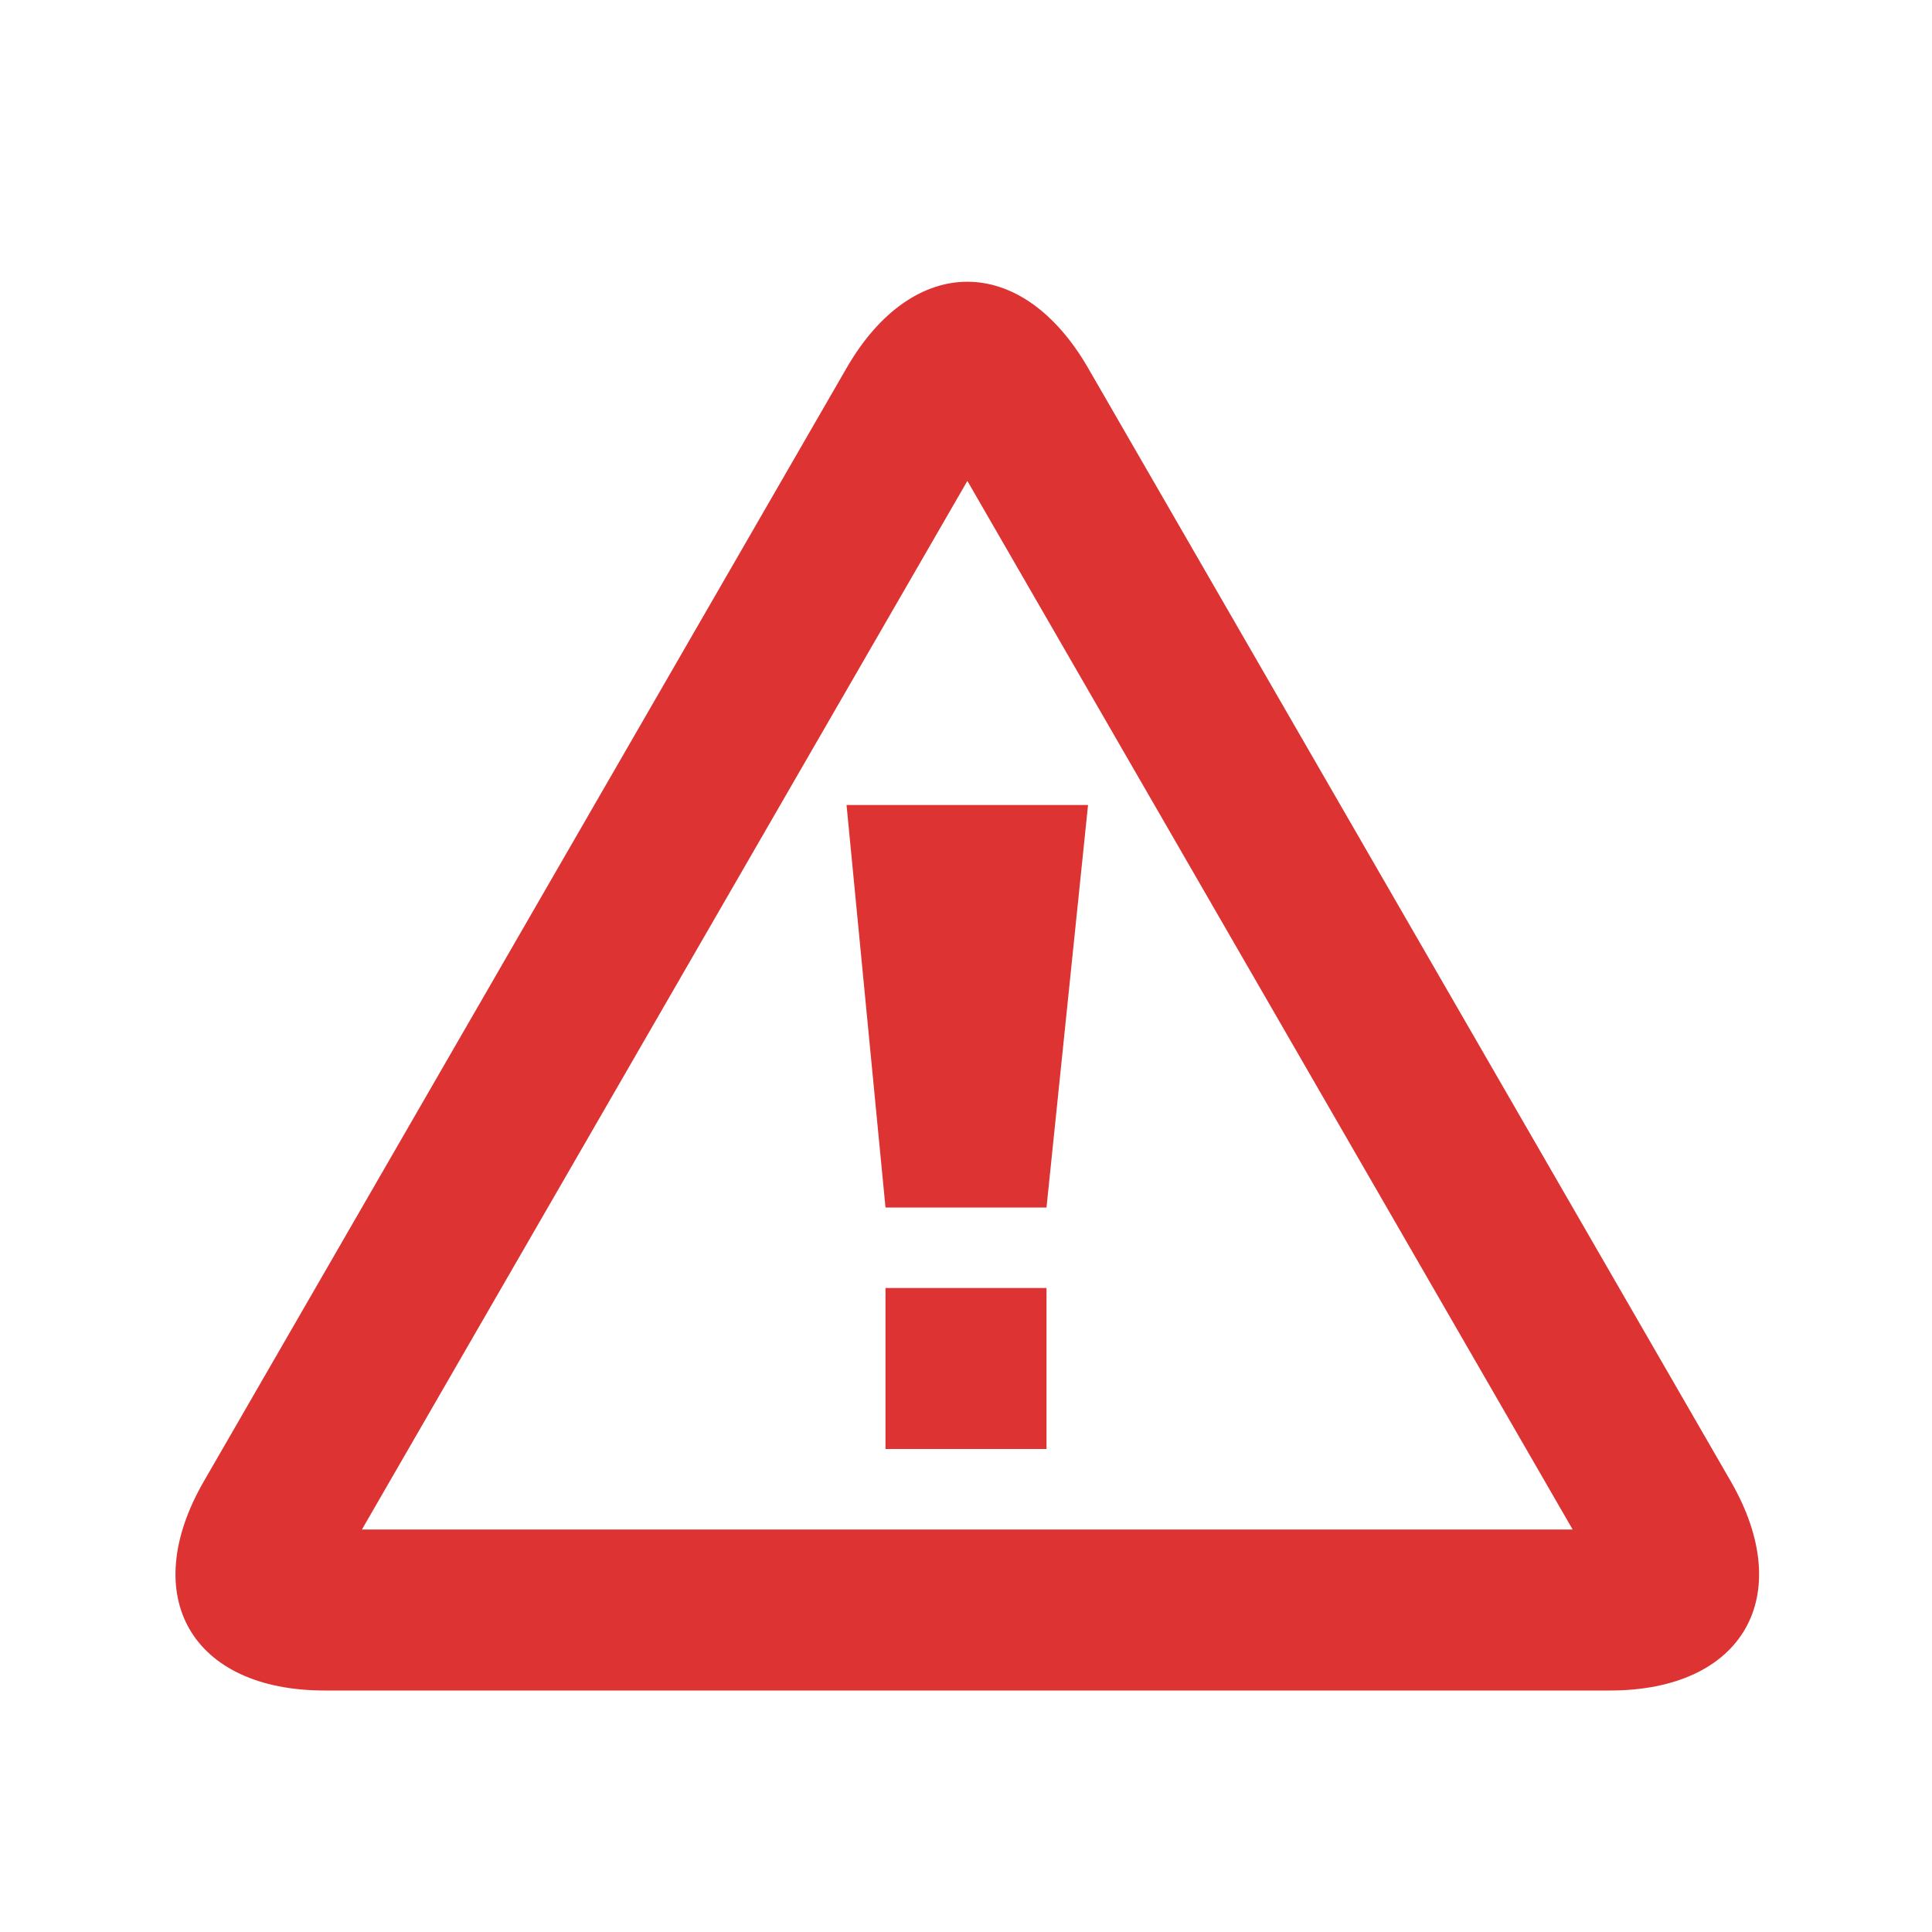
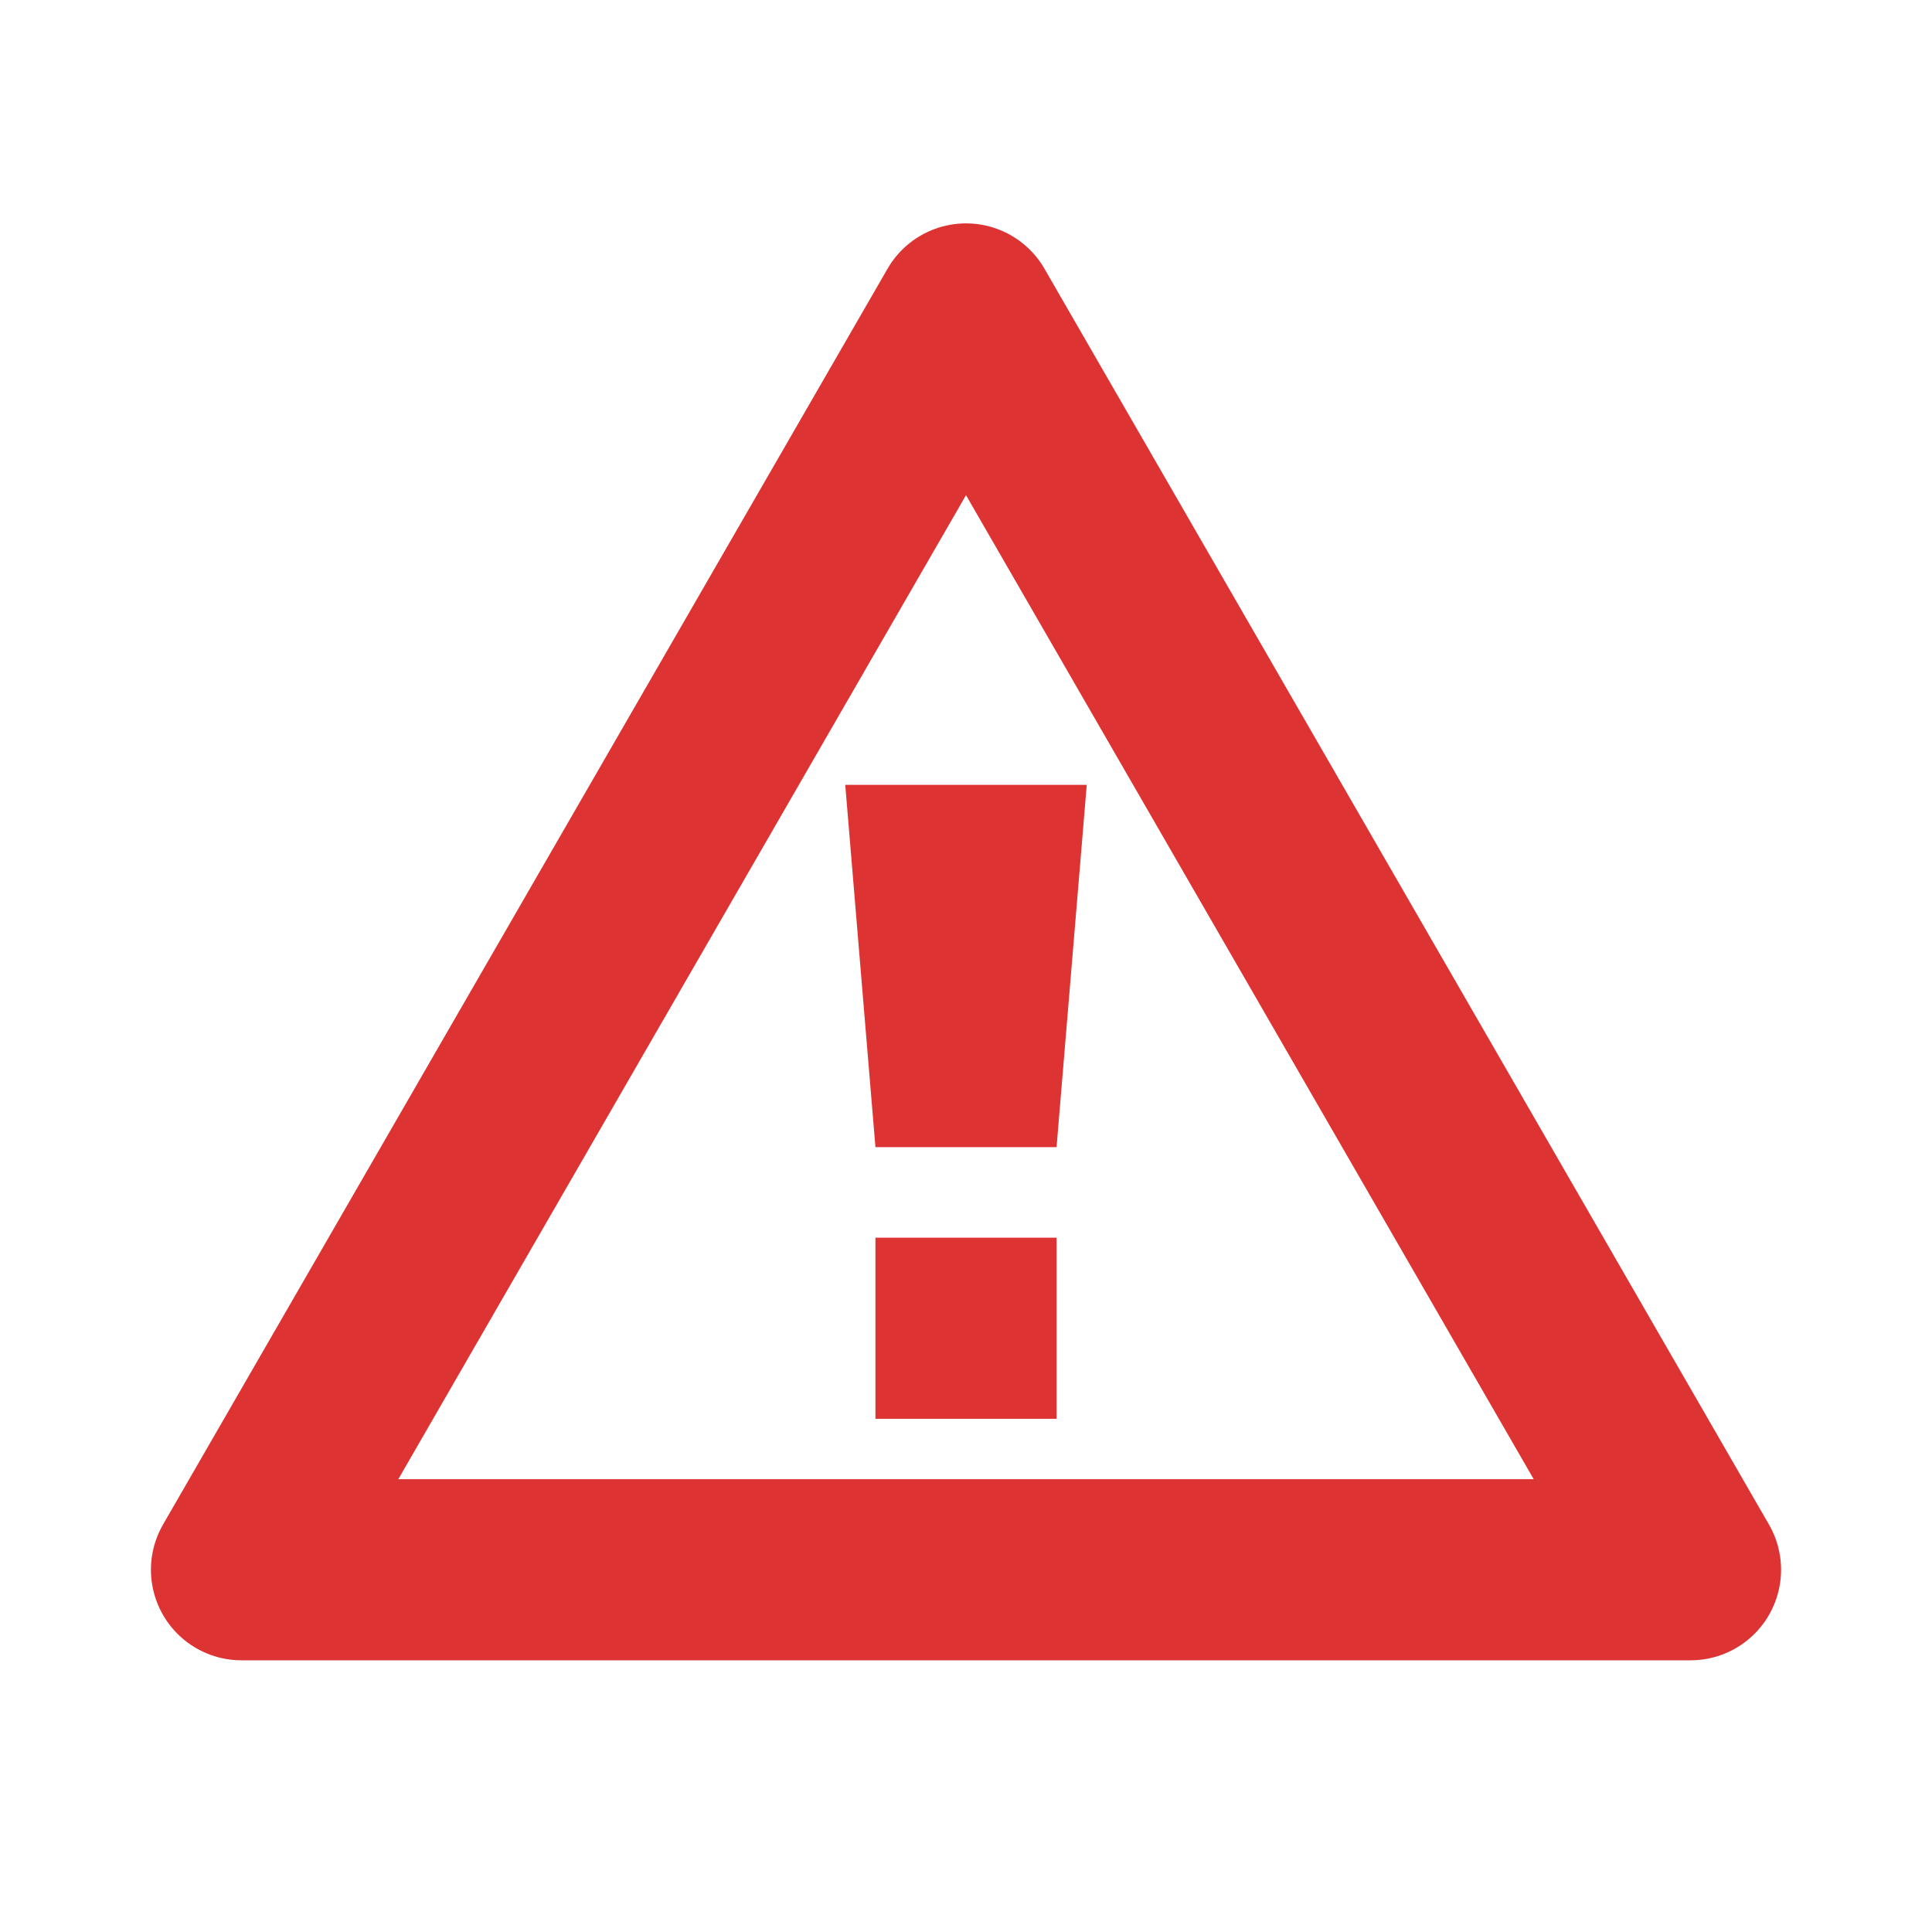
- <svg xmlns="http://www.w3.org/2000/svg" viewBox="0 0 24 24" fill="#dd3333">
-   <path d="M11 16h2v2h-2z" />
-   <path d="M13.516 10h-3l.484 5h2z" />
-   <path d="M12.017 5.974l7.519 13.026h-15.04l7.521-13.026m0-2.474c-.544 0-1.088.357-1.5 1.071l-7.985 13.831c-.825 1.429-.15 2.598 1.5 2.598h15.968c1.65 0 2.325-1.169 1.5-2.599l-7.983-13.829c-.413-.715-.956-1.072-1.5-1.072z" />
+ <svg xmlns="http://www.w3.org/2000/svg" fill="#DD3333" stroke="#DD3333" width="32" height="32" viewBox="0 0 32 32">
+   <polygon points="14,13 18,13 17.5,19 14.5,19" stroke-width="0" />
+   <rect x="15" y="21" width="2" height="2" />
+   <polygon points="16,5.2 28,26 4,26" stroke-width="3" fill="none" stroke-linejoin="round" />
</svg>
